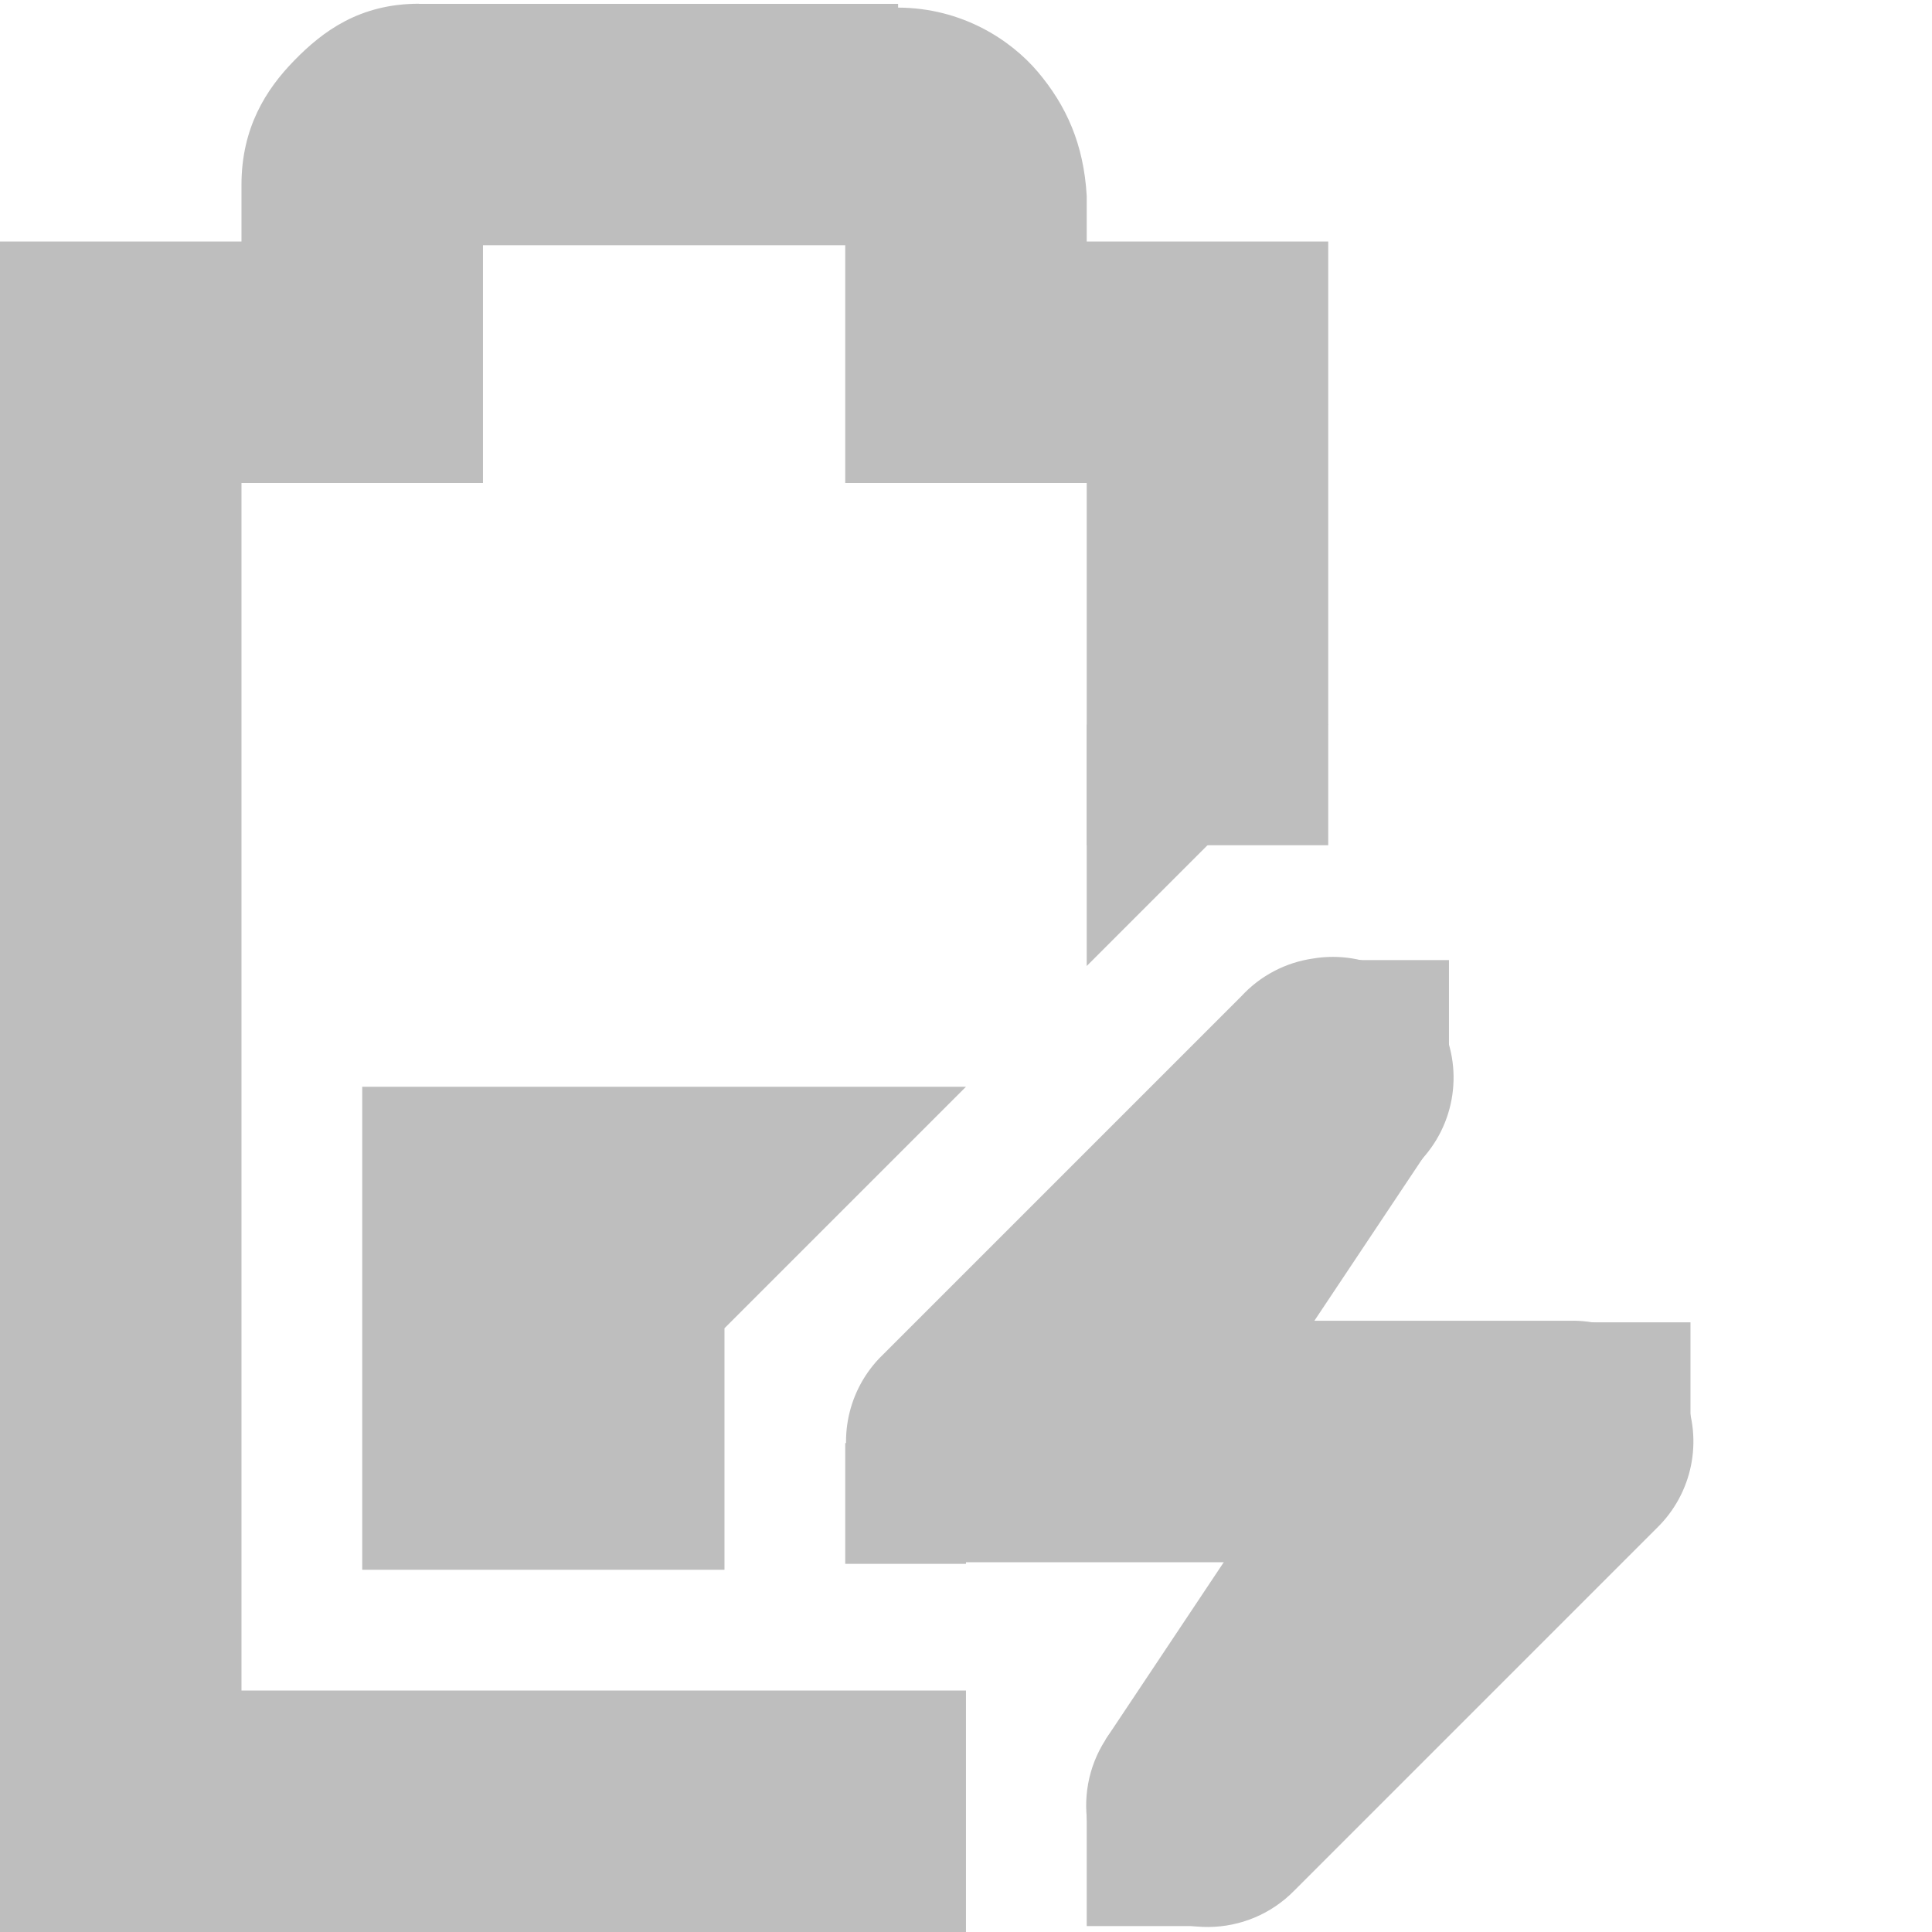
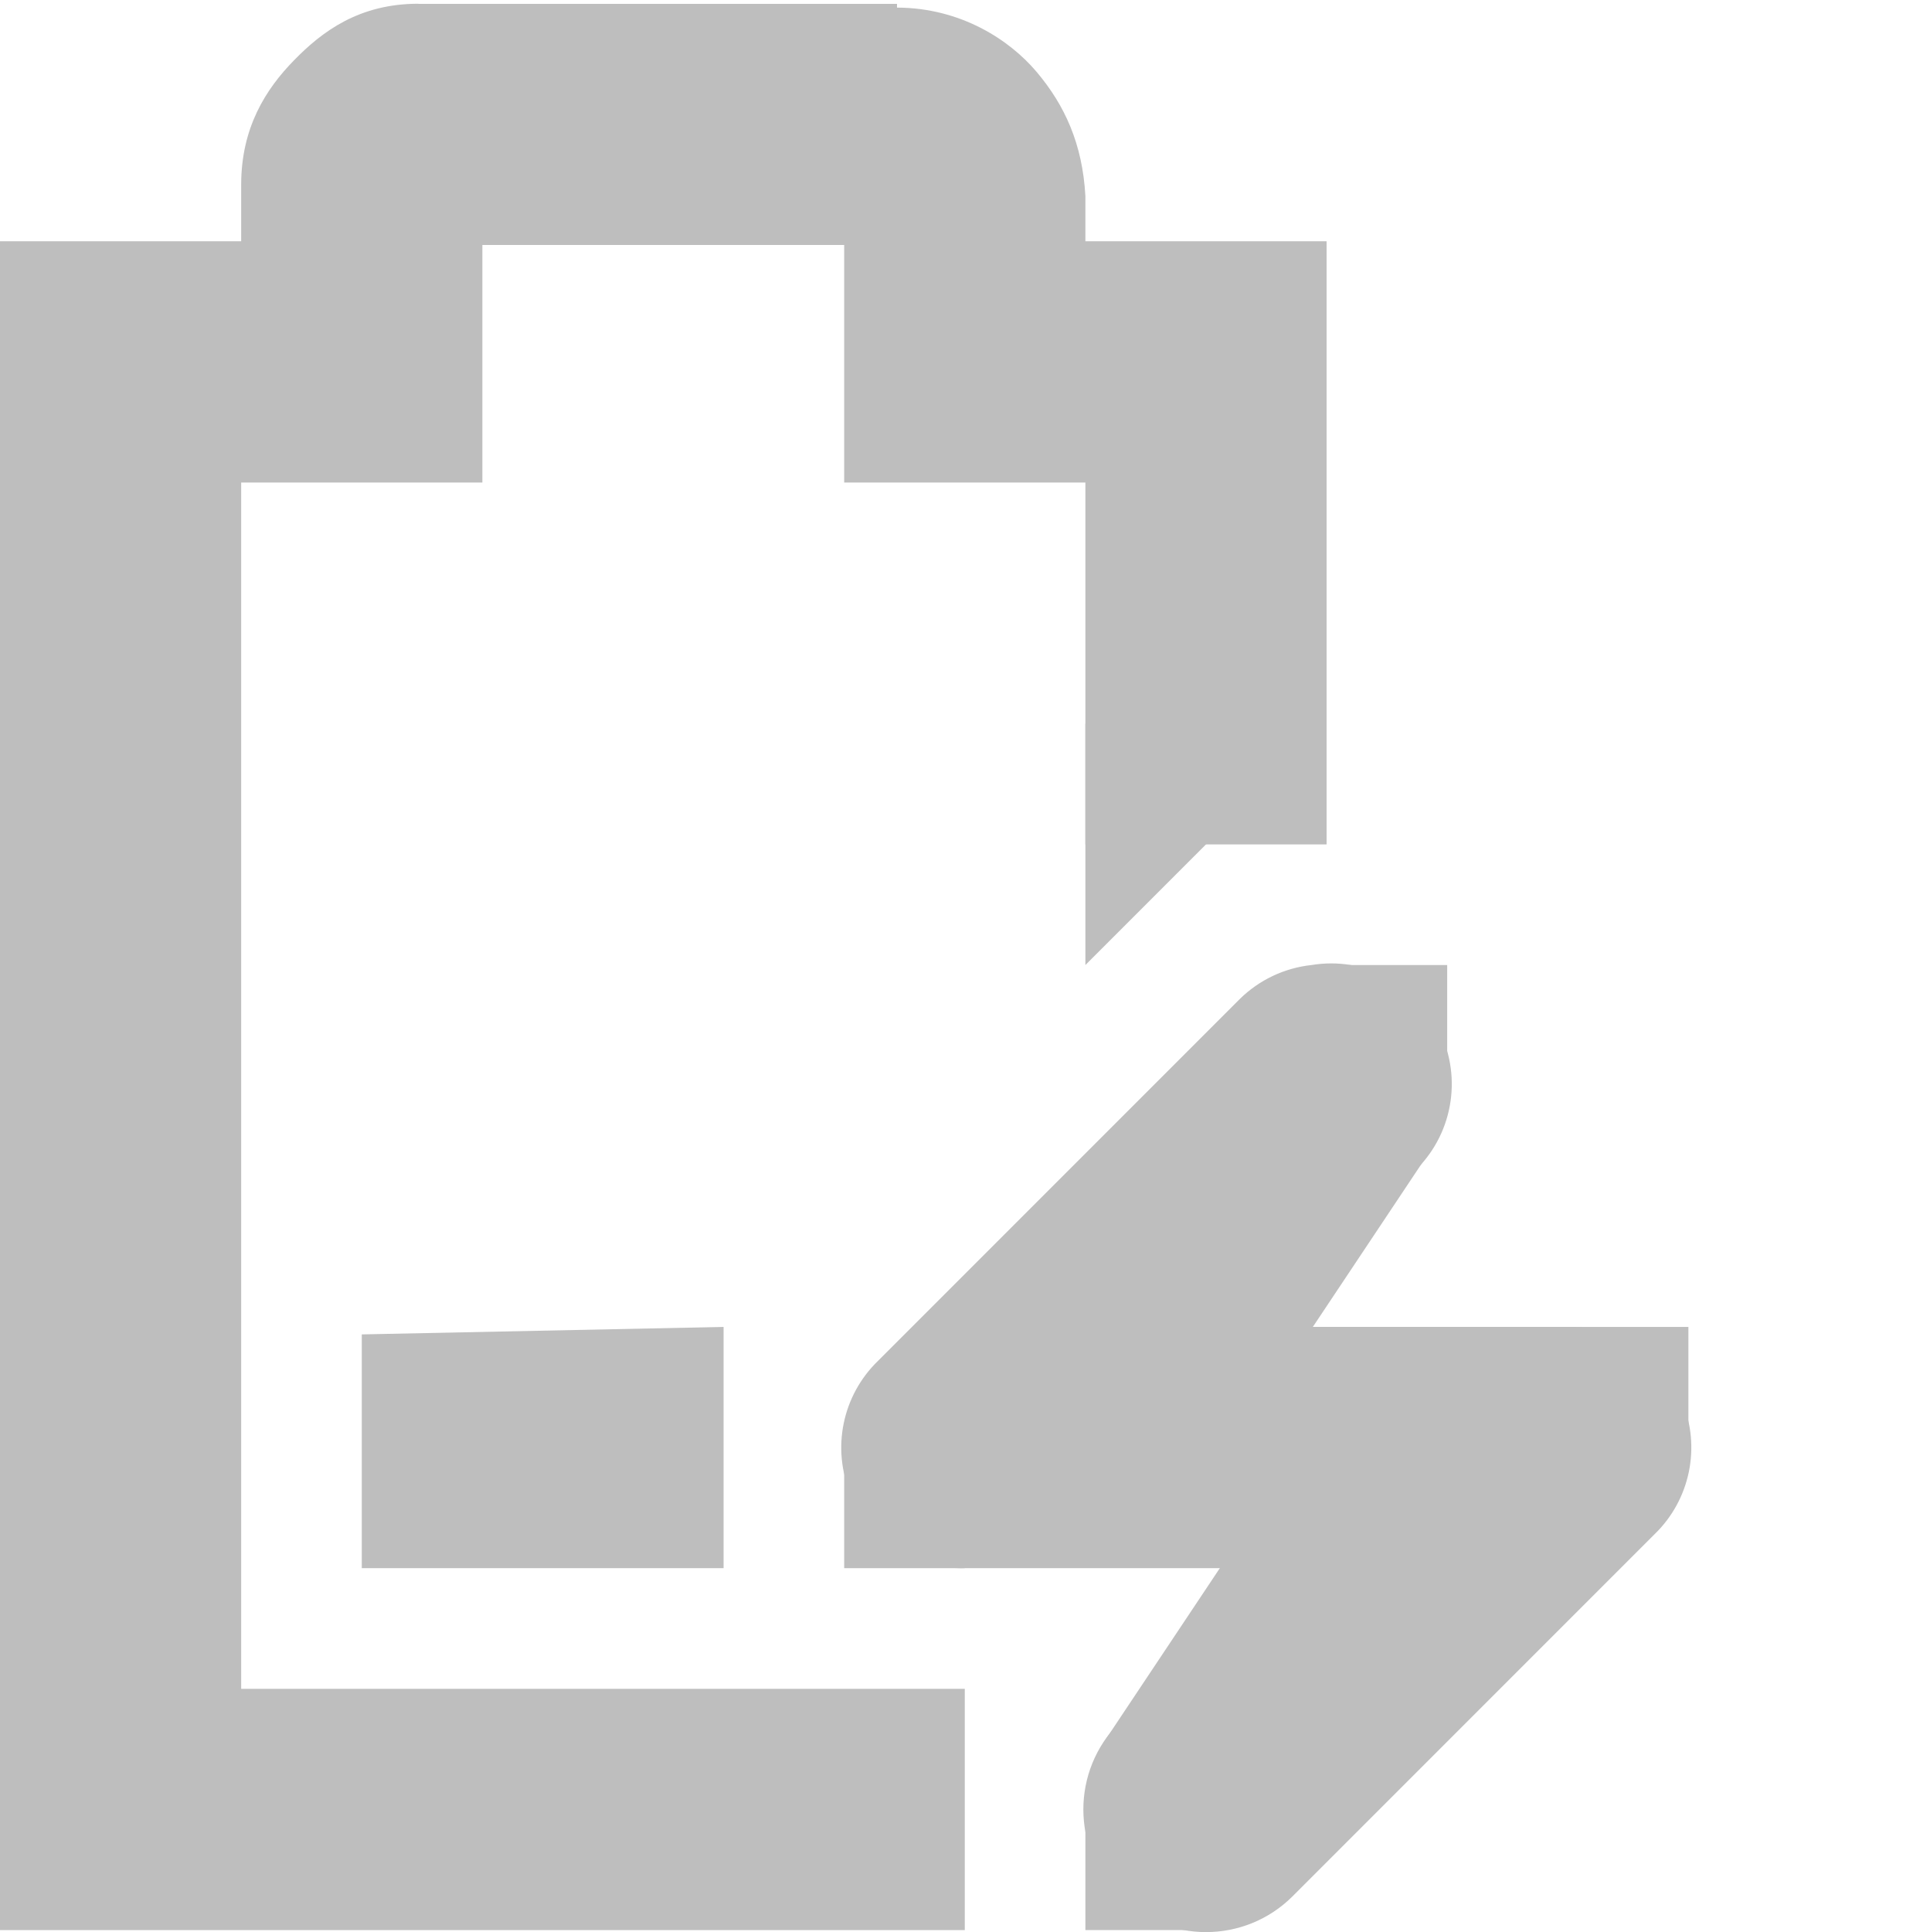
- <svg xmlns="http://www.w3.org/2000/svg" id="svg7384" version="1.1" height="16" width="16">
+ <svg xmlns="http://www.w3.org/2000/svg" id="svg7384" version="1.1" height="16.016" width="16">
  <defs id="defs7386" />
  <g transform="translate(-221.0002,-217)" id="layer9" style="display:inline">
-     <path d="m 224,226 0,4 3,0 0,-2 2,-2 -5,0 z" id="path6282" style="fill:#bebebe;fill-opacity:1;stroke:none" />
+     <path d="m 224,228.062 0,1.938 3,0 0,-2 z" id="path6282" style="fill:#bebebe;fill-opacity:1;stroke:none" />
    <path d="m 224.469,217.031 c -0.49,0 -0.796,0.228 -1.031,0.469 -0.235,0.24 -0.438,0.559 -0.438,1.031 l 0,0.469 -1,0 -1,0 0,1 0,12 0,1 1,0 7,0 0,-2 -6,0 0,-10 1,0 1,0 0,-1 0,-0.969 3,0 0,0.969 0,1 1,0 1,0 0,3 2,0 0,-4 0,-1 -1,0 -1,0 0,-0.344 0,-0.031 c -0.024,-0.431 -0.17,-0.752 -0.406,-1.031 -0.224,-0.264 -0.627,-0.529 -1.156,-0.531 l 0,-0.031 -0.062,0 -3.906,0 z" id="path6284" style="font-size:medium;font-style:normal;font-variant:normal;font-weight:normal;font-stretch:normal;text-indent:0;text-align:start;text-decoration:none;line-height:normal;letter-spacing:normal;word-spacing:normal;text-transform:none;direction:ltr;block-progression:tb;writing-mode:lr-tb;text-anchor:start;baseline-shift:baseline;color:#bebebe;fill:#bebebe;fill-opacity:1;stroke:none;stroke-width:2;marker:none;visibility:visible;display:inline;overflow:visible;enable-background:accumulate;font-family:Sans;-inkscape-font-specification:Sans" />
-     <path d="m 231.875,224.938 a 1,1 0 0 0 -0.594,0.312 l -3,3 A 1,1 0 0 0 229,229.938 l 2.594,0 -1.312,1.312 a 1.005,1.005 0 1 0 1.438,1.406 l 3,-3 A 1,1 0 0 0 234,227.938 l -2.562,0 1.281,-1.281 A 1,1 0 0 0 231.875,224.938 z" id="path6288" style="font-size:medium;font-style:normal;font-variant:normal;font-weight:normal;font-stretch:normal;text-indent:0;text-align:start;text-decoration:none;line-height:normal;letter-spacing:normal;word-spacing:normal;text-transform:none;direction:ltr;block-progression:tb;writing-mode:lr-tb;text-anchor:start;baseline-shift:baseline;color:#bebebe;fill:#bebebe;fill-opacity:1;fill-rule:nonzero;stroke:none;stroke-width:2;marker:none;visibility:visible;display:inline;overflow:visible;enable-background:accumulate;font-family:Sans;-inkscape-font-specification:Sans" />
-     <rect x="234" y="227.951" id="rect6290" height="1" style="color:#bebebe;fill:#bebebe;fill-opacity:1;fill-rule:nonzero;stroke:none;stroke-width:2;marker:none;visibility:visible;display:inline;overflow:visible" width="1" />
-     <rect x="228" y="228.951" id="rect6292" height="1" width="1" style="color:#bebebe;fill:#bebebe;fill-opacity:1;fill-rule:nonzero;stroke:none;stroke-width:2;marker:none;visibility:visible;display:inline;overflow:visible" />
-     <rect x="232" y="224.951" id="rect6294" height="1" style="color:#bebebe;fill:#bebebe;fill-opacity:1;fill-rule:nonzero;stroke:none;stroke-width:2;marker:none;visibility:visible;display:inline;overflow:visible" width="1" />
-     <rect x="230" y="231.951" id="rect6296" height="1" width="1" style="color:#bebebe;fill:#bebebe;fill-opacity:1;fill-rule:nonzero;stroke:none;stroke-width:2;marker:none;visibility:visible;display:inline;overflow:visible" />
-     <path d="m 231.156,225.406 -2,3 1.688,1.094 2,-3 -1.688,-1.094 z" id="path6298" style="font-size:medium;font-style:normal;font-variant:normal;font-weight:normal;font-stretch:normal;text-indent:0;text-align:start;text-decoration:none;line-height:normal;letter-spacing:normal;word-spacing:normal;text-transform:none;direction:ltr;block-progression:tb;writing-mode:lr-tb;text-anchor:start;baseline-shift:baseline;color:#bebebe;fill:#bebebe;fill-opacity:1;fill-rule:nonzero;stroke:none;stroke-width:2;marker:none;visibility:visible;display:inline;overflow:visible;enable-background:accumulate;font-family:Sans;-inkscape-font-specification:Sans" />
-     <path d="m 232.156,228.406 -2,3 1.688,1.094 2,-3 -1.688,-1.094 z" id="path6300" style="font-size:medium;font-style:normal;font-variant:normal;font-weight:normal;font-stretch:normal;text-indent:0;text-align:start;text-decoration:none;line-height:normal;letter-spacing:normal;word-spacing:normal;text-transform:none;direction:ltr;block-progression:tb;writing-mode:lr-tb;text-anchor:start;baseline-shift:baseline;color:#bebebe;fill:#bebebe;fill-opacity:1;fill-rule:nonzero;stroke:none;stroke-width:2;marker:none;visibility:visible;display:inline;overflow:visible;enable-background:accumulate;font-family:Sans;-inkscape-font-specification:Sans" />
+     <path d="m 231.875,225 a 1,1 0 0 0 -0.594,0.281 l -3,3 A 1,1 0 0 0 229,230 l 2.562,0 -1.281,1.281 a 1.016,1.016 0 1 0 1.438,1.438 l 3,-3 A 1,1 0 0 0 234,228 l -2.562,0 1.281,-1.281 A 1,1 0 0 0 231.875,225 z" id="path6288" style="font-size:medium;font-style:normal;font-variant:normal;font-weight:normal;font-stretch:normal;text-indent:0;text-align:start;text-decoration:none;line-height:normal;letter-spacing:normal;word-spacing:normal;text-transform:none;direction:ltr;block-progression:tb;writing-mode:lr-tb;text-anchor:start;baseline-shift:baseline;color:#bebebe;fill:#bebebe;fill-opacity:1;fill-rule:nonzero;stroke:none;stroke-width:2;marker:none;visibility:visible;display:inline;overflow:visible;enable-background:accumulate;font-family:Sans;-inkscape-font-specification:Sans" />
+     <rect x="234" y="228" id="rect6290" height="1" style="color:#bebebe;fill:#bebebe;fill-opacity:1;fill-rule:nonzero;stroke:none;stroke-width:2;marker:none;visibility:visible;display:inline;overflow:visible" width="1" />
+     <rect x="228" y="229" id="rect6292" height="1" width="1" style="color:#bebebe;fill:#bebebe;fill-opacity:1;fill-rule:nonzero;stroke:none;stroke-width:2;marker:none;visibility:visible;display:inline;overflow:visible" />
+     <rect x="232" y="225" id="rect6294" height="1" style="color:#bebebe;fill:#bebebe;fill-opacity:1;fill-rule:nonzero;stroke:none;stroke-width:2;marker:none;visibility:visible;display:inline;overflow:visible" width="1" />
+     <rect x="230" y="232" id="rect6296" height="1" width="1" style="color:#bebebe;fill:#bebebe;fill-opacity:1;fill-rule:nonzero;stroke:none;stroke-width:2;marker:none;visibility:visible;display:inline;overflow:visible" />
+     <path d="m 231.156,225.438 -2,3 1.688,1.125 2,-3 -1.688,-1.125 z" id="path6298" style="font-size:medium;font-style:normal;font-variant:normal;font-weight:normal;font-stretch:normal;text-indent:0;text-align:start;text-decoration:none;line-height:normal;letter-spacing:normal;word-spacing:normal;text-transform:none;direction:ltr;block-progression:tb;writing-mode:lr-tb;text-anchor:start;baseline-shift:baseline;color:#bebebe;fill:#bebebe;fill-opacity:1;fill-rule:nonzero;stroke:none;stroke-width:2;marker:none;visibility:visible;display:inline;overflow:visible;enable-background:accumulate;font-family:Sans;-inkscape-font-specification:Sans" />
+     <path d="m 232.156,228.438 -2,3 1.688,1.125 2,-3 -1.688,-1.125 z" id="path6300" style="font-size:medium;font-style:normal;font-variant:normal;font-weight:normal;font-stretch:normal;text-indent:0;text-align:start;text-decoration:none;line-height:normal;letter-spacing:normal;word-spacing:normal;text-transform:none;direction:ltr;block-progression:tb;writing-mode:lr-tb;text-anchor:start;baseline-shift:baseline;color:#bebebe;fill:#bebebe;fill-opacity:1;fill-rule:nonzero;stroke:none;stroke-width:2;marker:none;visibility:visible;display:inline;overflow:visible;enable-background:accumulate;font-family:Sans;-inkscape-font-specification:Sans" />
    <path d="m 230,225 2,-2 -2,0 0,2 z" id="path6302" style="color:#bebebe;fill:#bebebe;fill-opacity:1;fill-rule:nonzero;stroke:none;stroke-width:2;marker:none;visibility:visible;display:inline;overflow:visible" />
  </g>
  <g transform="translate(-221.0002,-217)" id="layer10" />
  <g transform="translate(-221.0002,-217)" id="layer11" />
  <g transform="translate(-221.0002,-217)" id="layer12" />
  <g transform="translate(-221.0002,-217)" id="layer13" />
  <g transform="translate(-221.0002,-217)" id="layer14" />
  <g transform="translate(-221.0002,-217)" id="layer15" style="display:inline" />
  <g transform="translate(-221.0002,-217)" id="g4953" style="display:inline" />
</svg>
